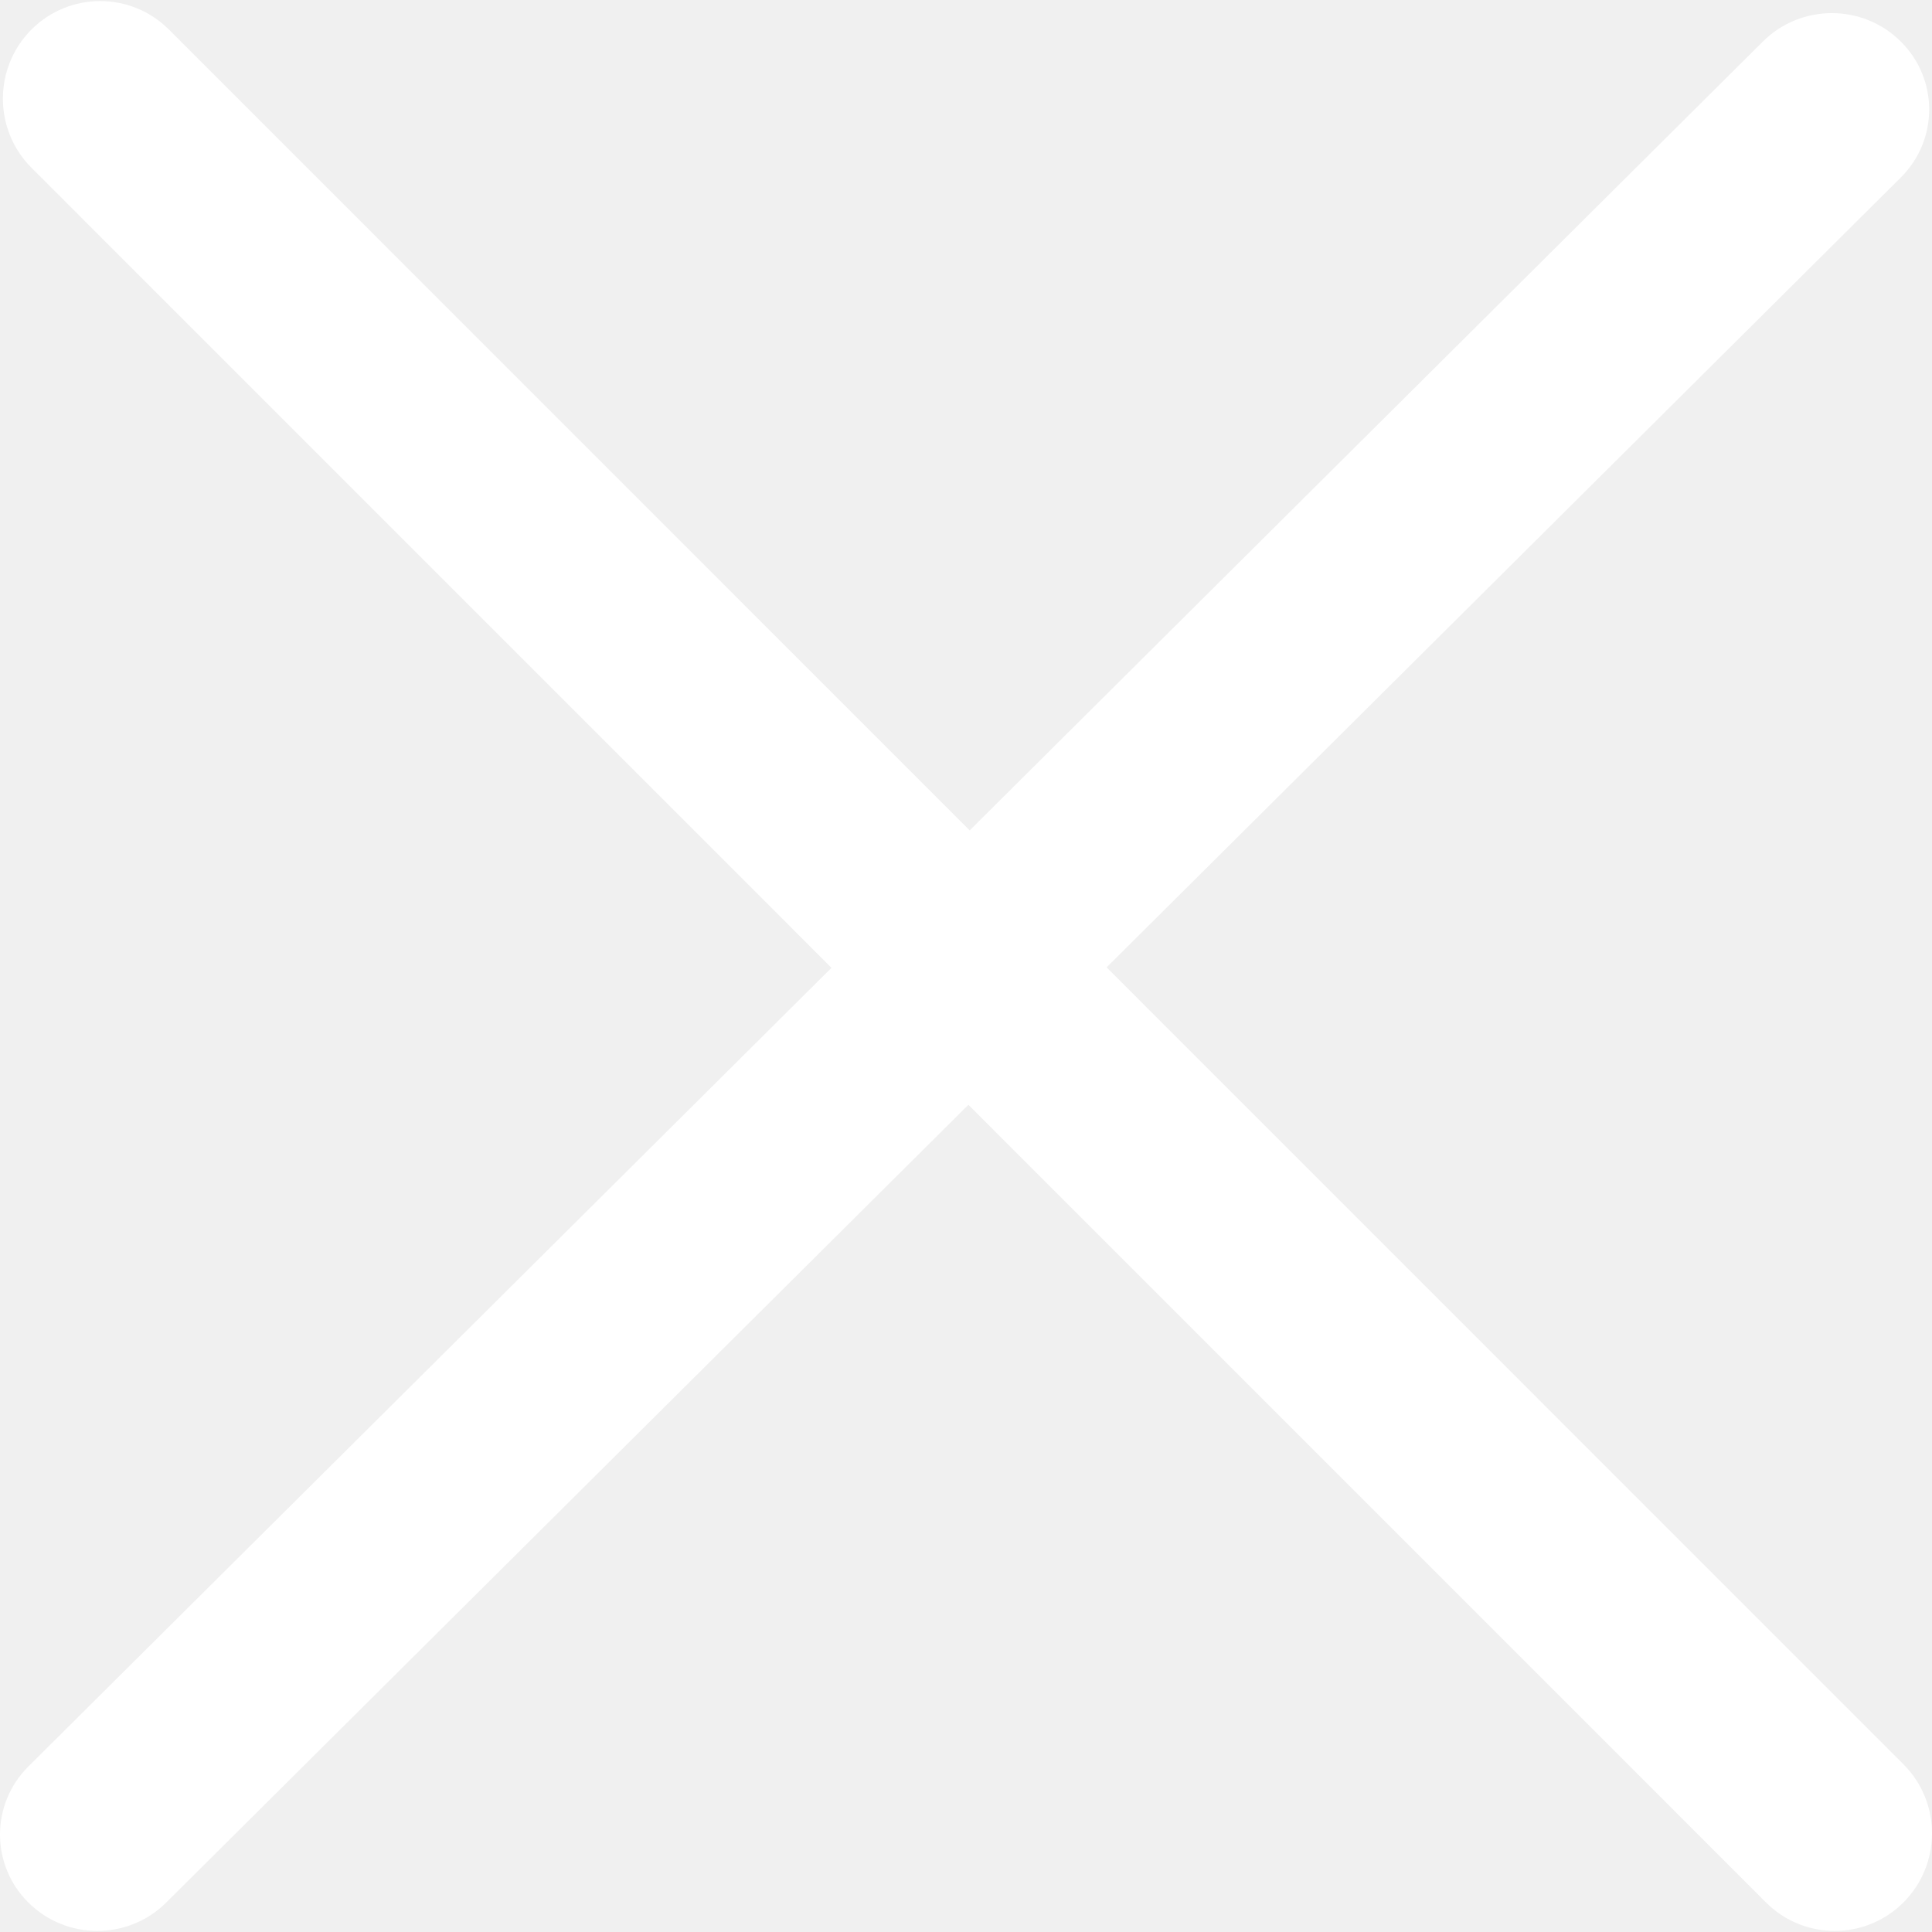
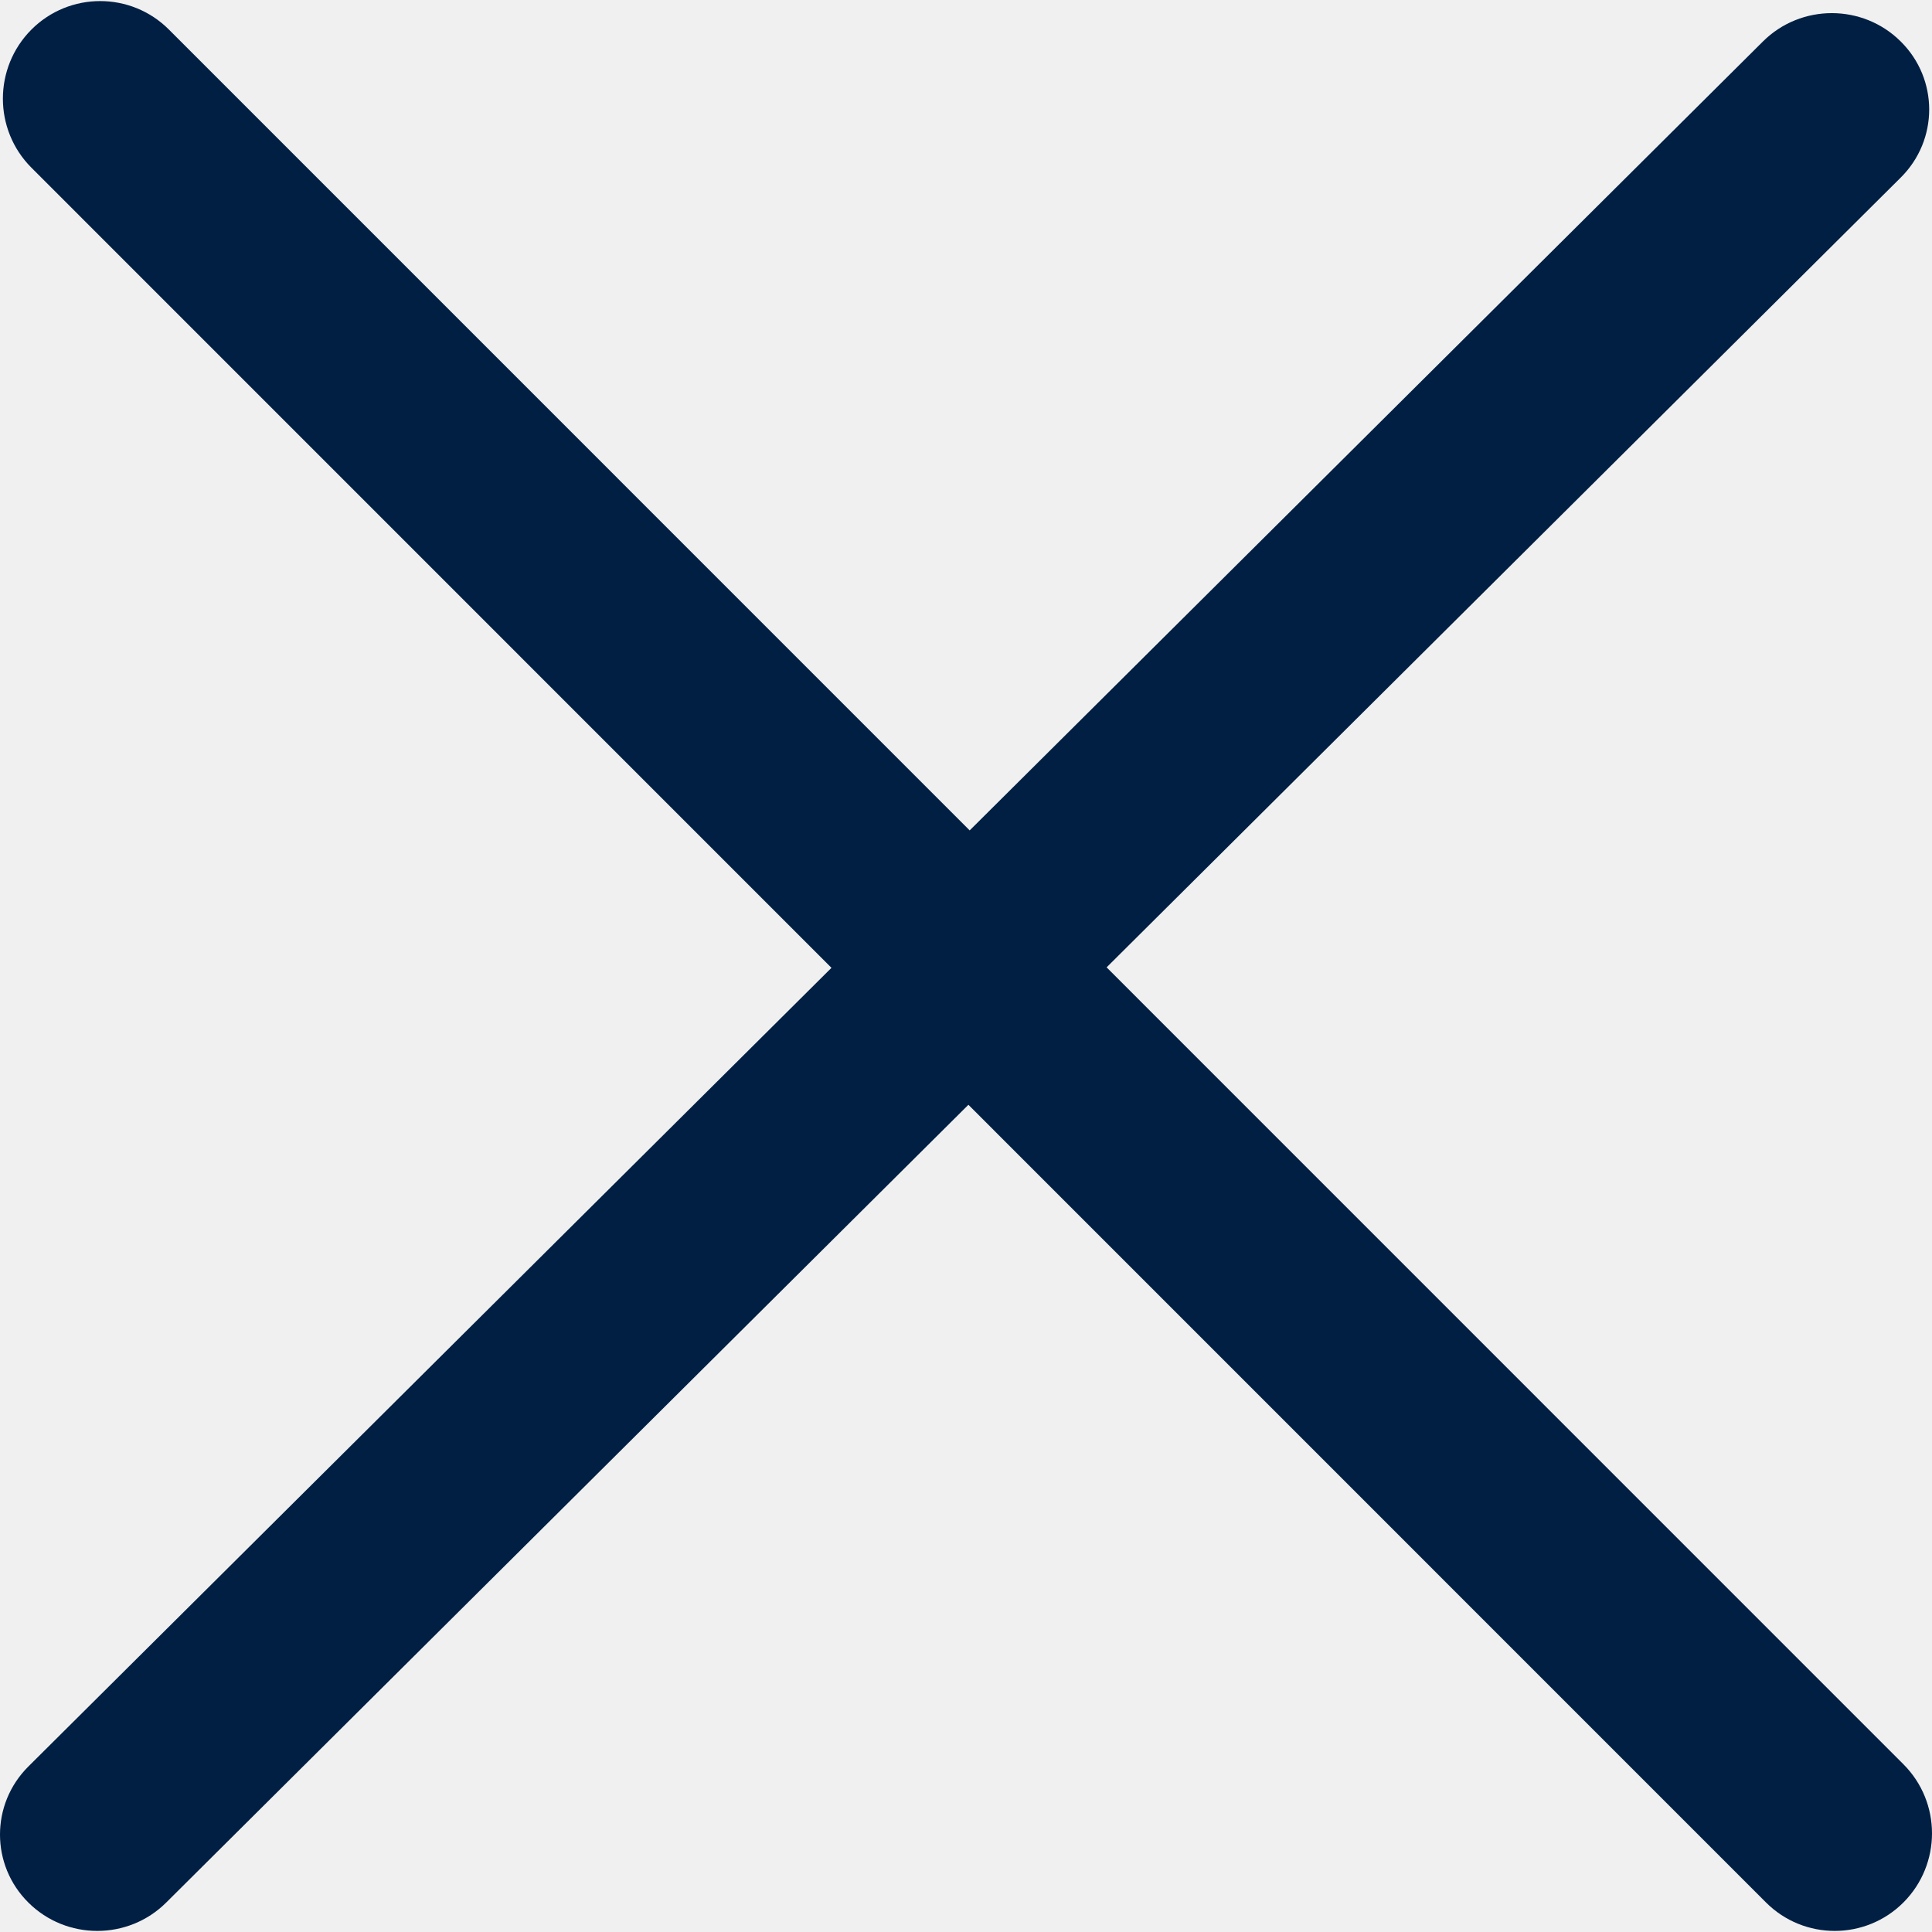
- <svg xmlns="http://www.w3.org/2000/svg" version="1.1" id="Capa_1" x="0px" y="0px" viewBox="0 0 241.171 241.171" style="enable-background:new 0 0 241.171 241.171;" xml:space="preserve" fill="#fff">
+ <svg xmlns="http://www.w3.org/2000/svg" version="1.1" id="Capa_1" x="0px" y="0px" viewBox="0 0 241.171 241.171" style="enable-background:new 0 0 241.171 241.171;" xml:space="preserve" fill="#001f43">
  <g>
    <path id="Close" d="M138.138,120.754l99.118-98.576c4.752-4.704,4.752-12.319,0-17.011c-4.74-4.704-12.439-4.704-17.179,0   l-99.033,98.492L21.095,3.699c-4.74-4.752-12.439-4.752-17.179,0c-4.74,4.764-4.74,12.475,0,17.227l99.876,99.888L3.555,220.497   c-4.74,4.704-4.74,12.319,0,17.011c4.74,4.704,12.439,4.704,17.179,0l100.152-99.599l99.551,99.563   c4.74,4.752,12.439,4.752,17.179,0c4.74-4.764,4.74-12.475,0-17.227L138.138,120.754z" />
    <g>
	</g>
    <g>
	</g>
    <g>
	</g>
    <g>
	</g>
    <g>
	</g>
    <g>
	</g>
  </g>
  <g>
</g>
  <g>
</g>
  <g>
</g>
  <g>
</g>
  <g>
</g>
  <g>
</g>
  <g>
</g>
  <g>
</g>
  <g>
</g>
  <g>
</g>
  <g>
</g>
  <g>
</g>
  <g>
</g>
  <g>
</g>
  <g>
</g>
</svg>
